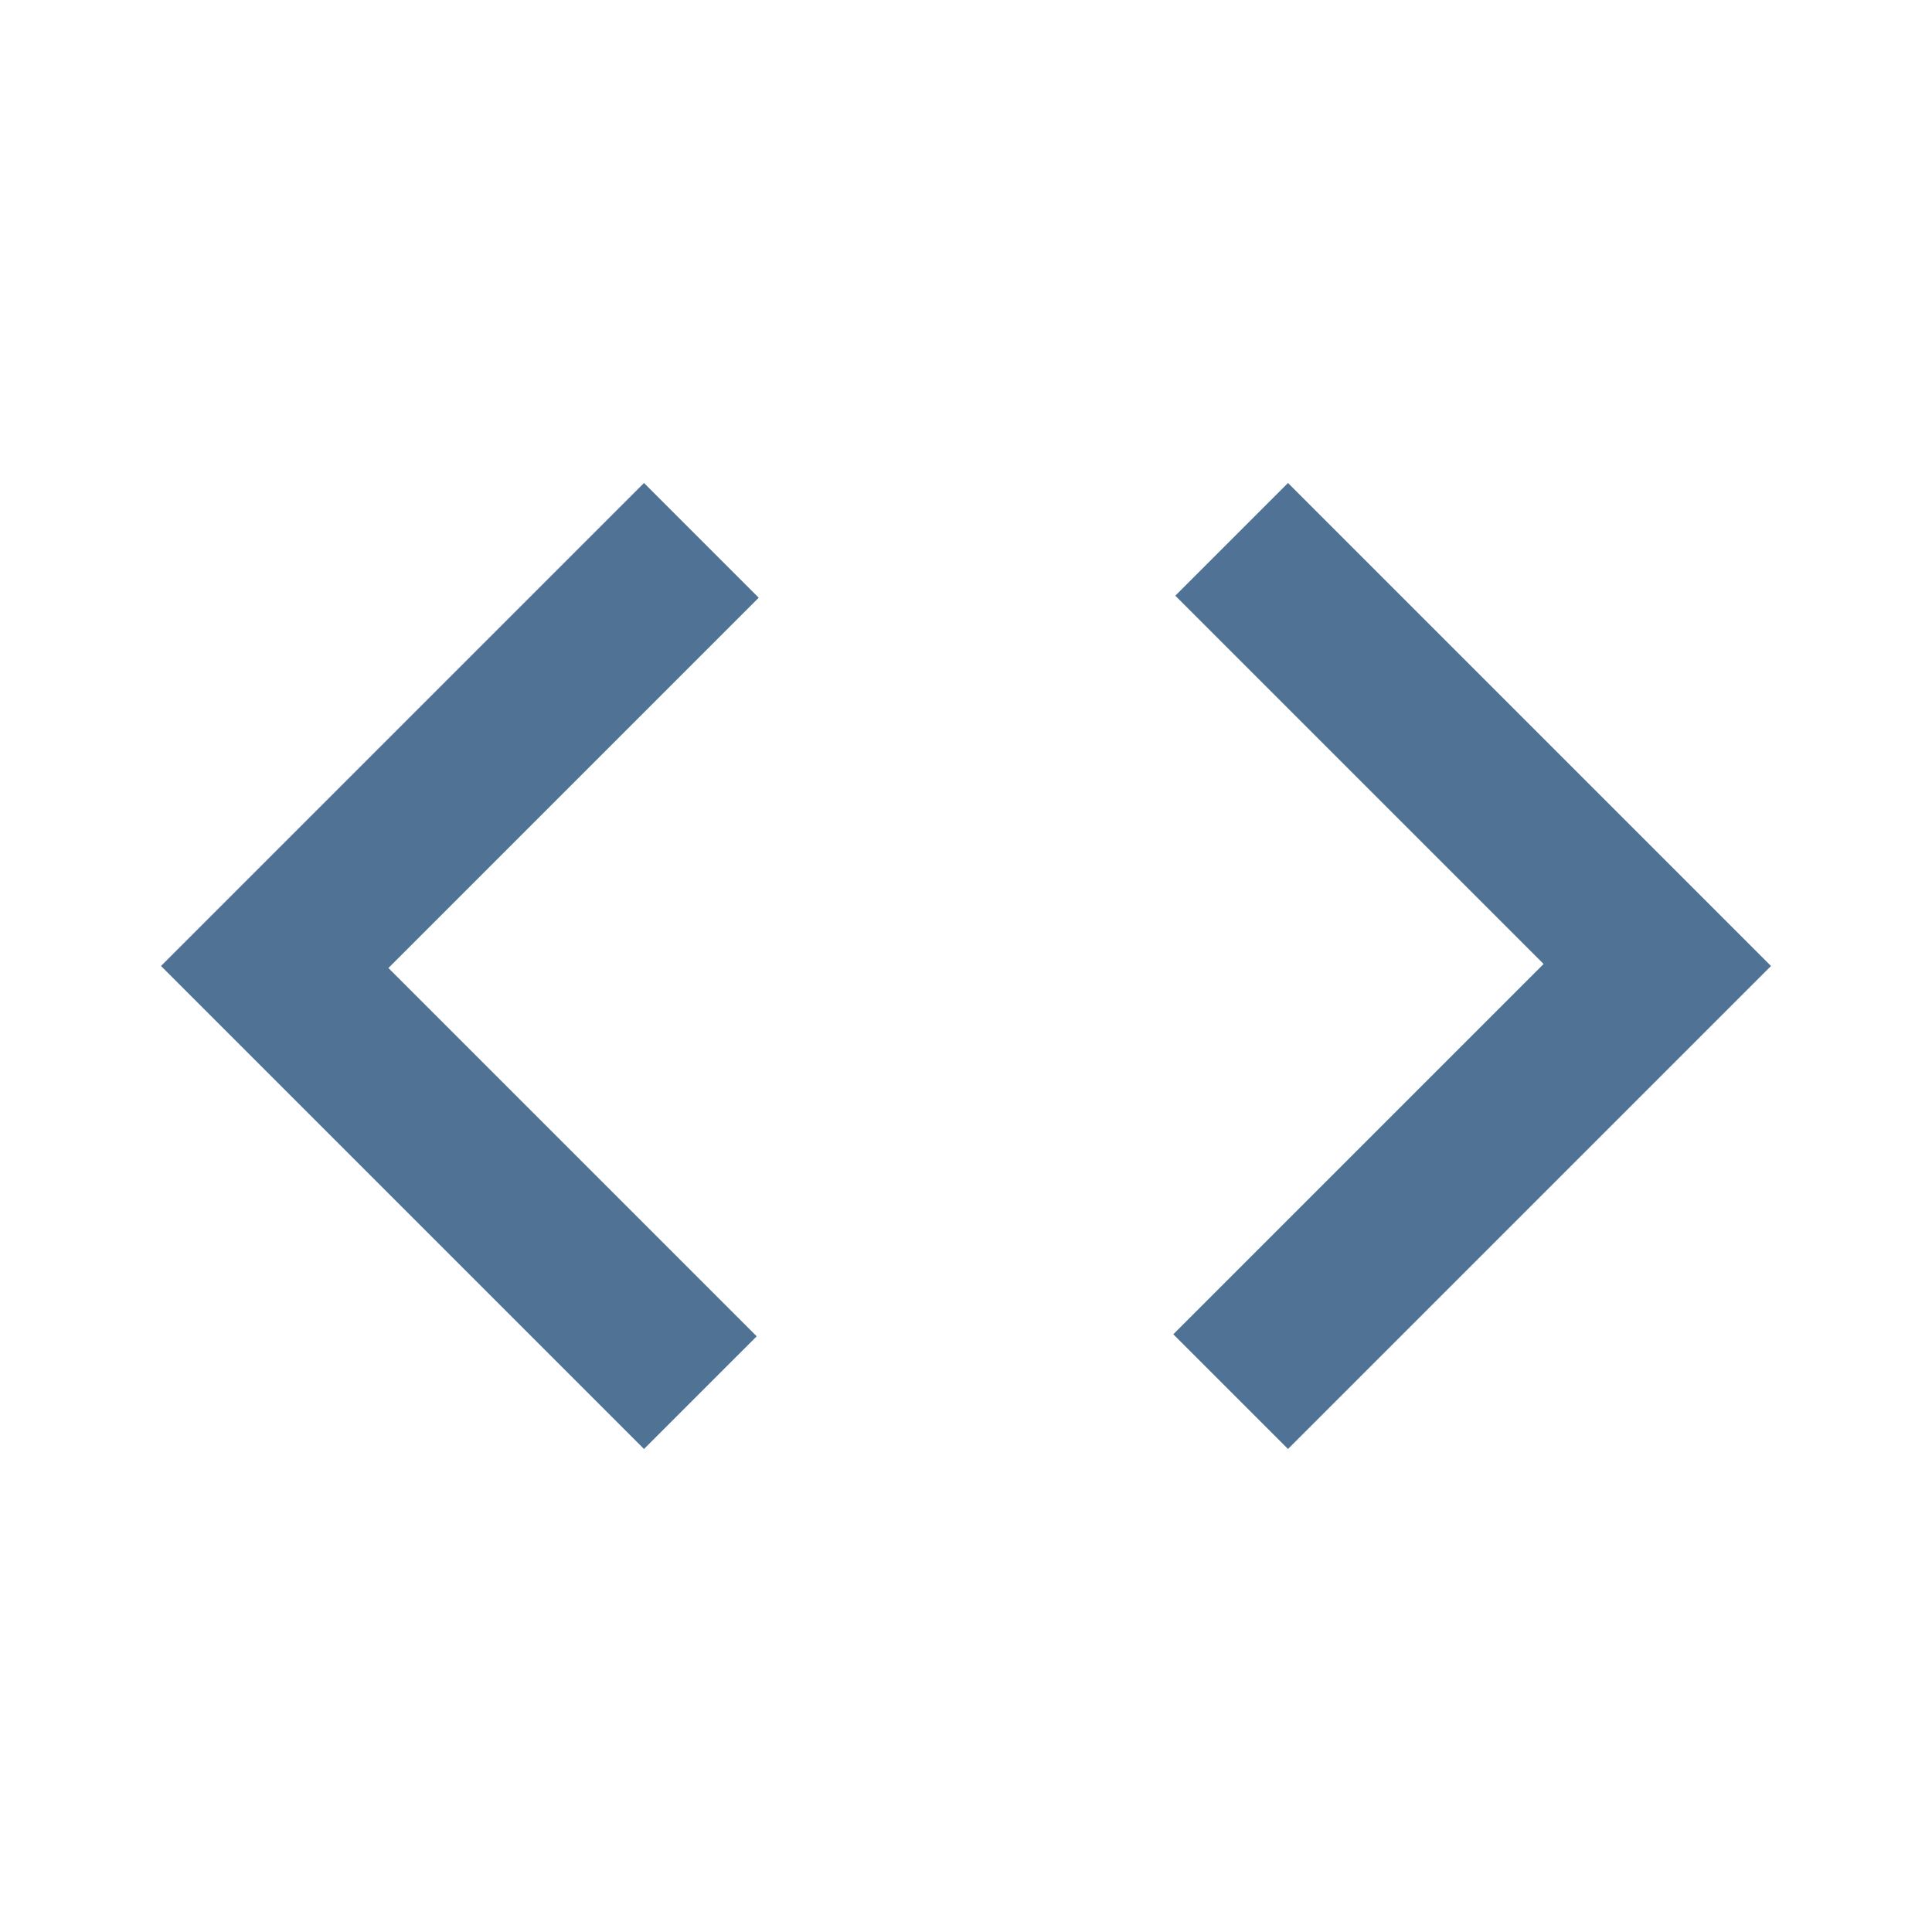
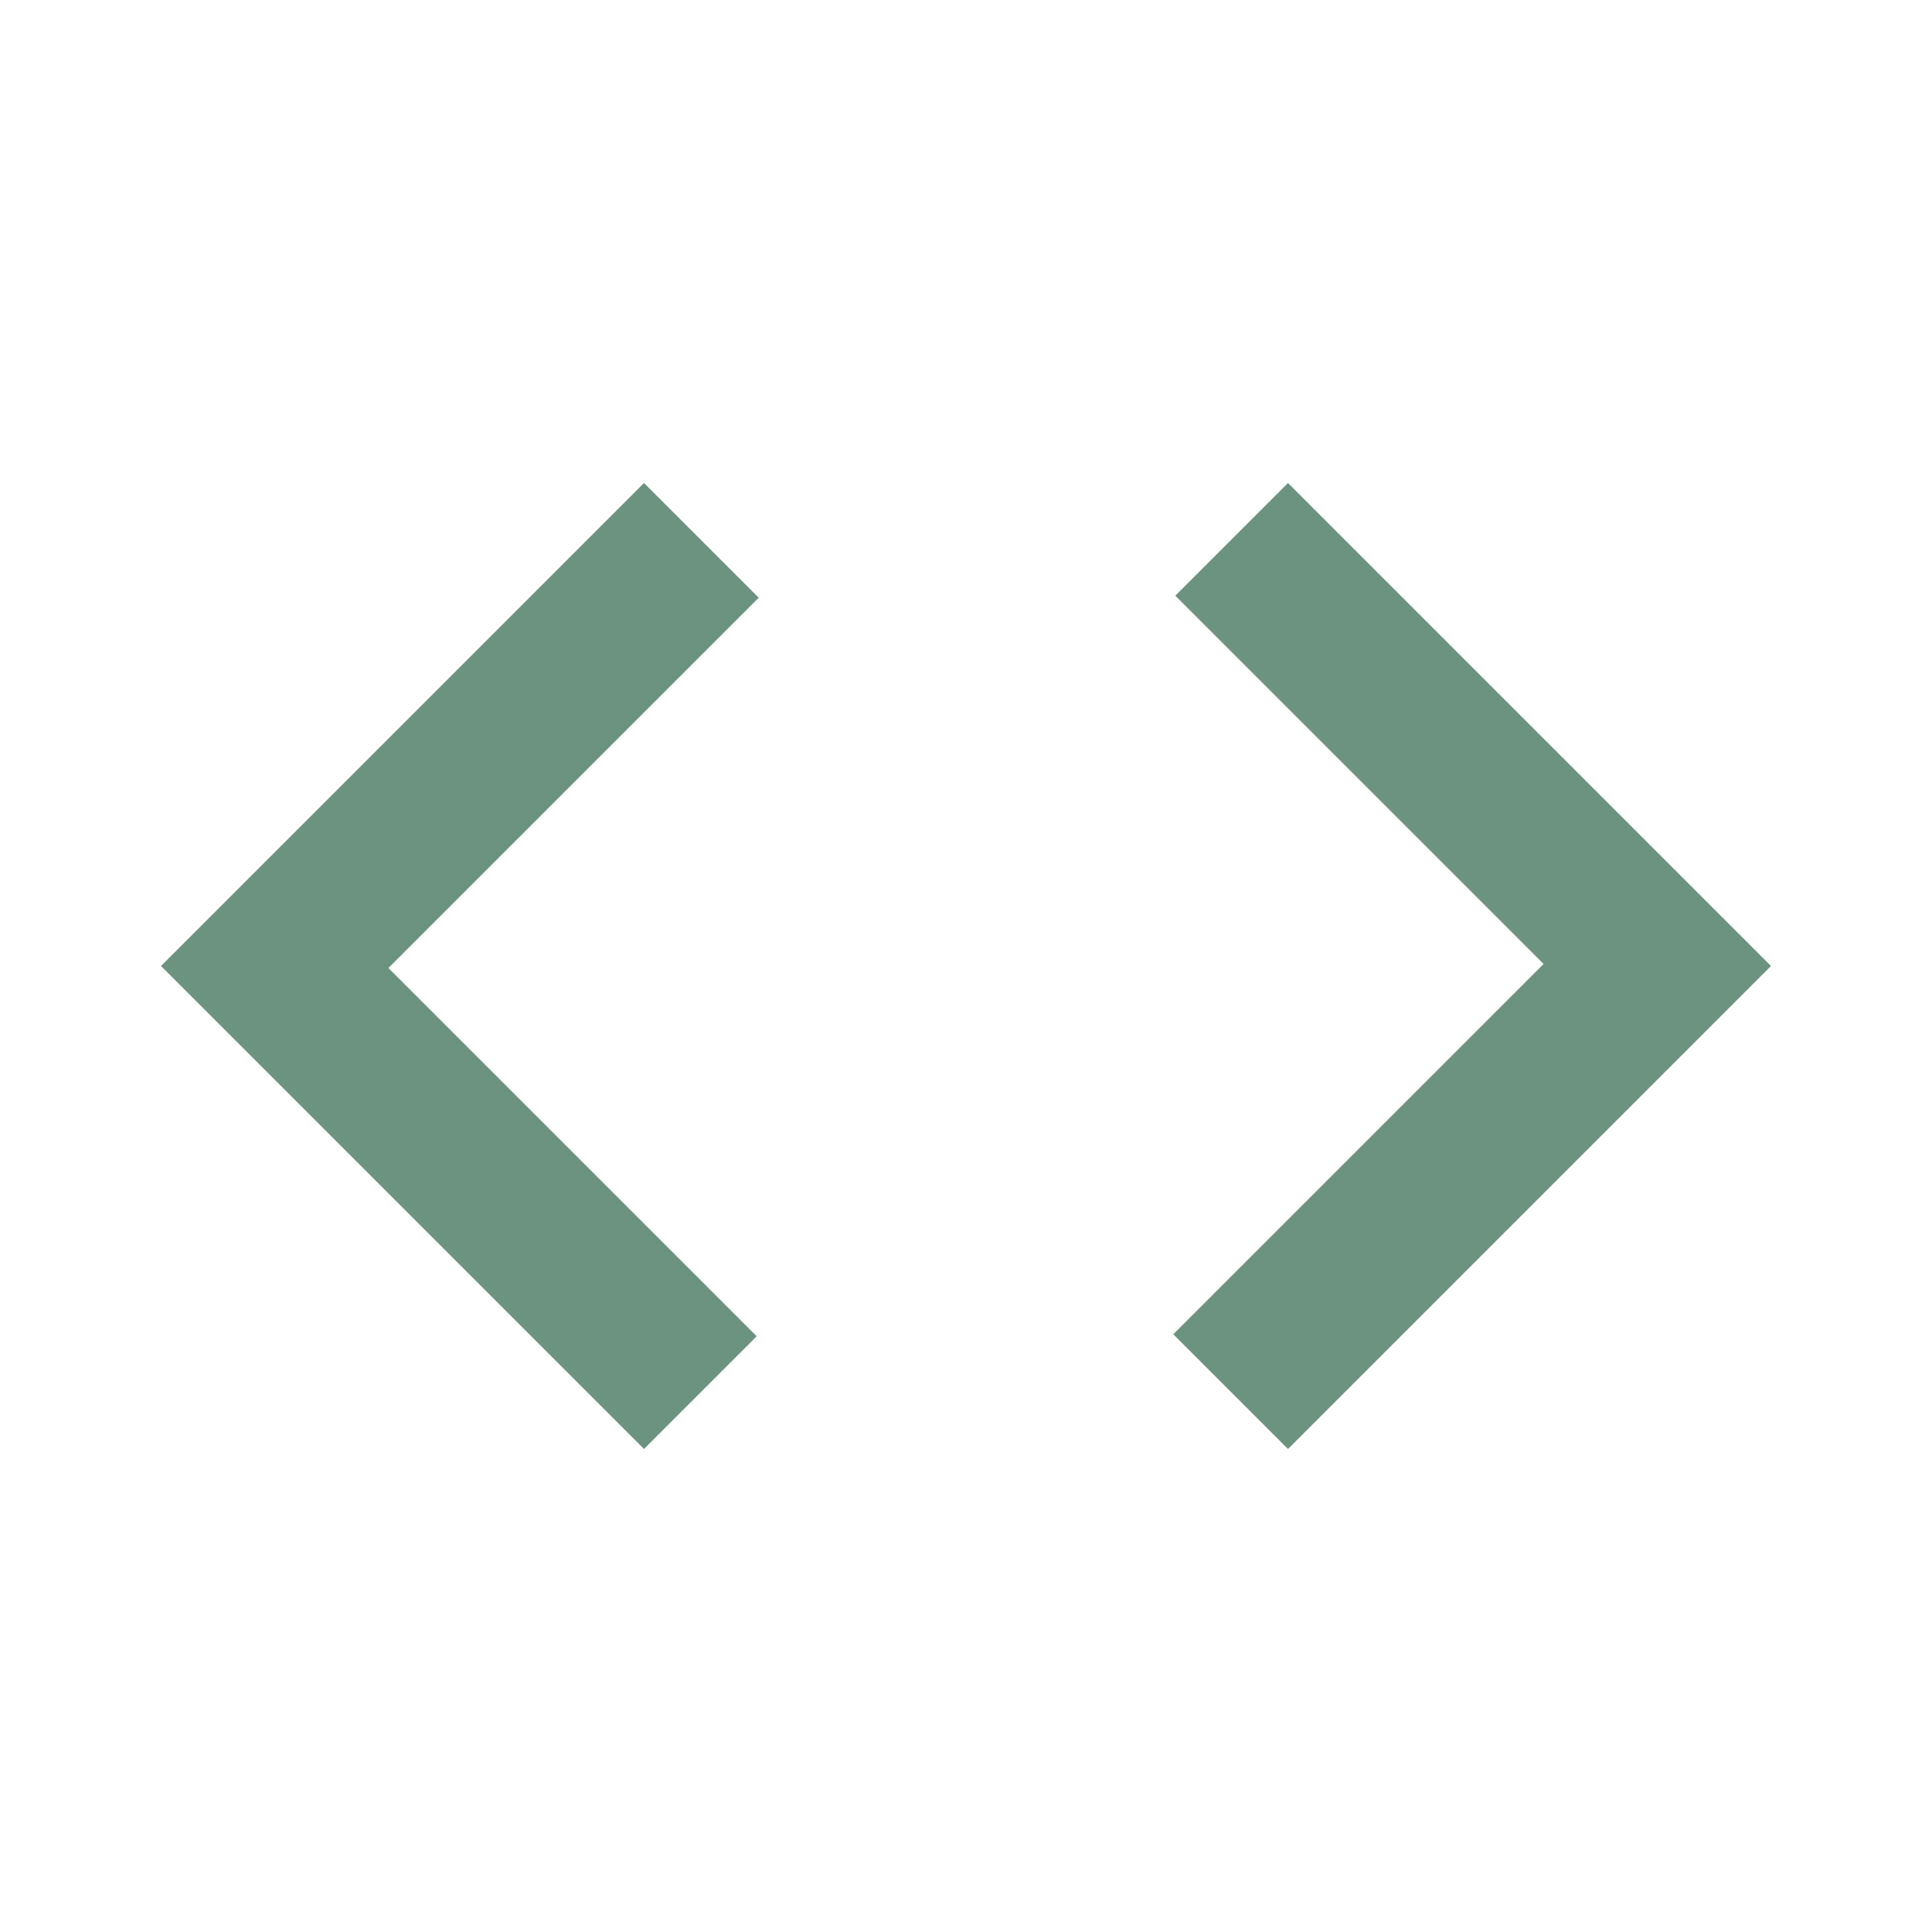
- <svg xmlns="http://www.w3.org/2000/svg" height="24px" viewBox="0 -960 960 960" width="24px" fill="hsl(210 30% 45%)">
+ <svg xmlns="http://www.w3.org/2000/svg" height="24px" viewBox="0 -960 960 960" width="24px" fill="hsl(150 15% 50%)">
  <path d="M320-240 80-480l240-240 57 57-184 184 183 183-56 56Zm320 0-57-57 184-184-183-183 56-56 240 240-240 240Z" />
</svg>
